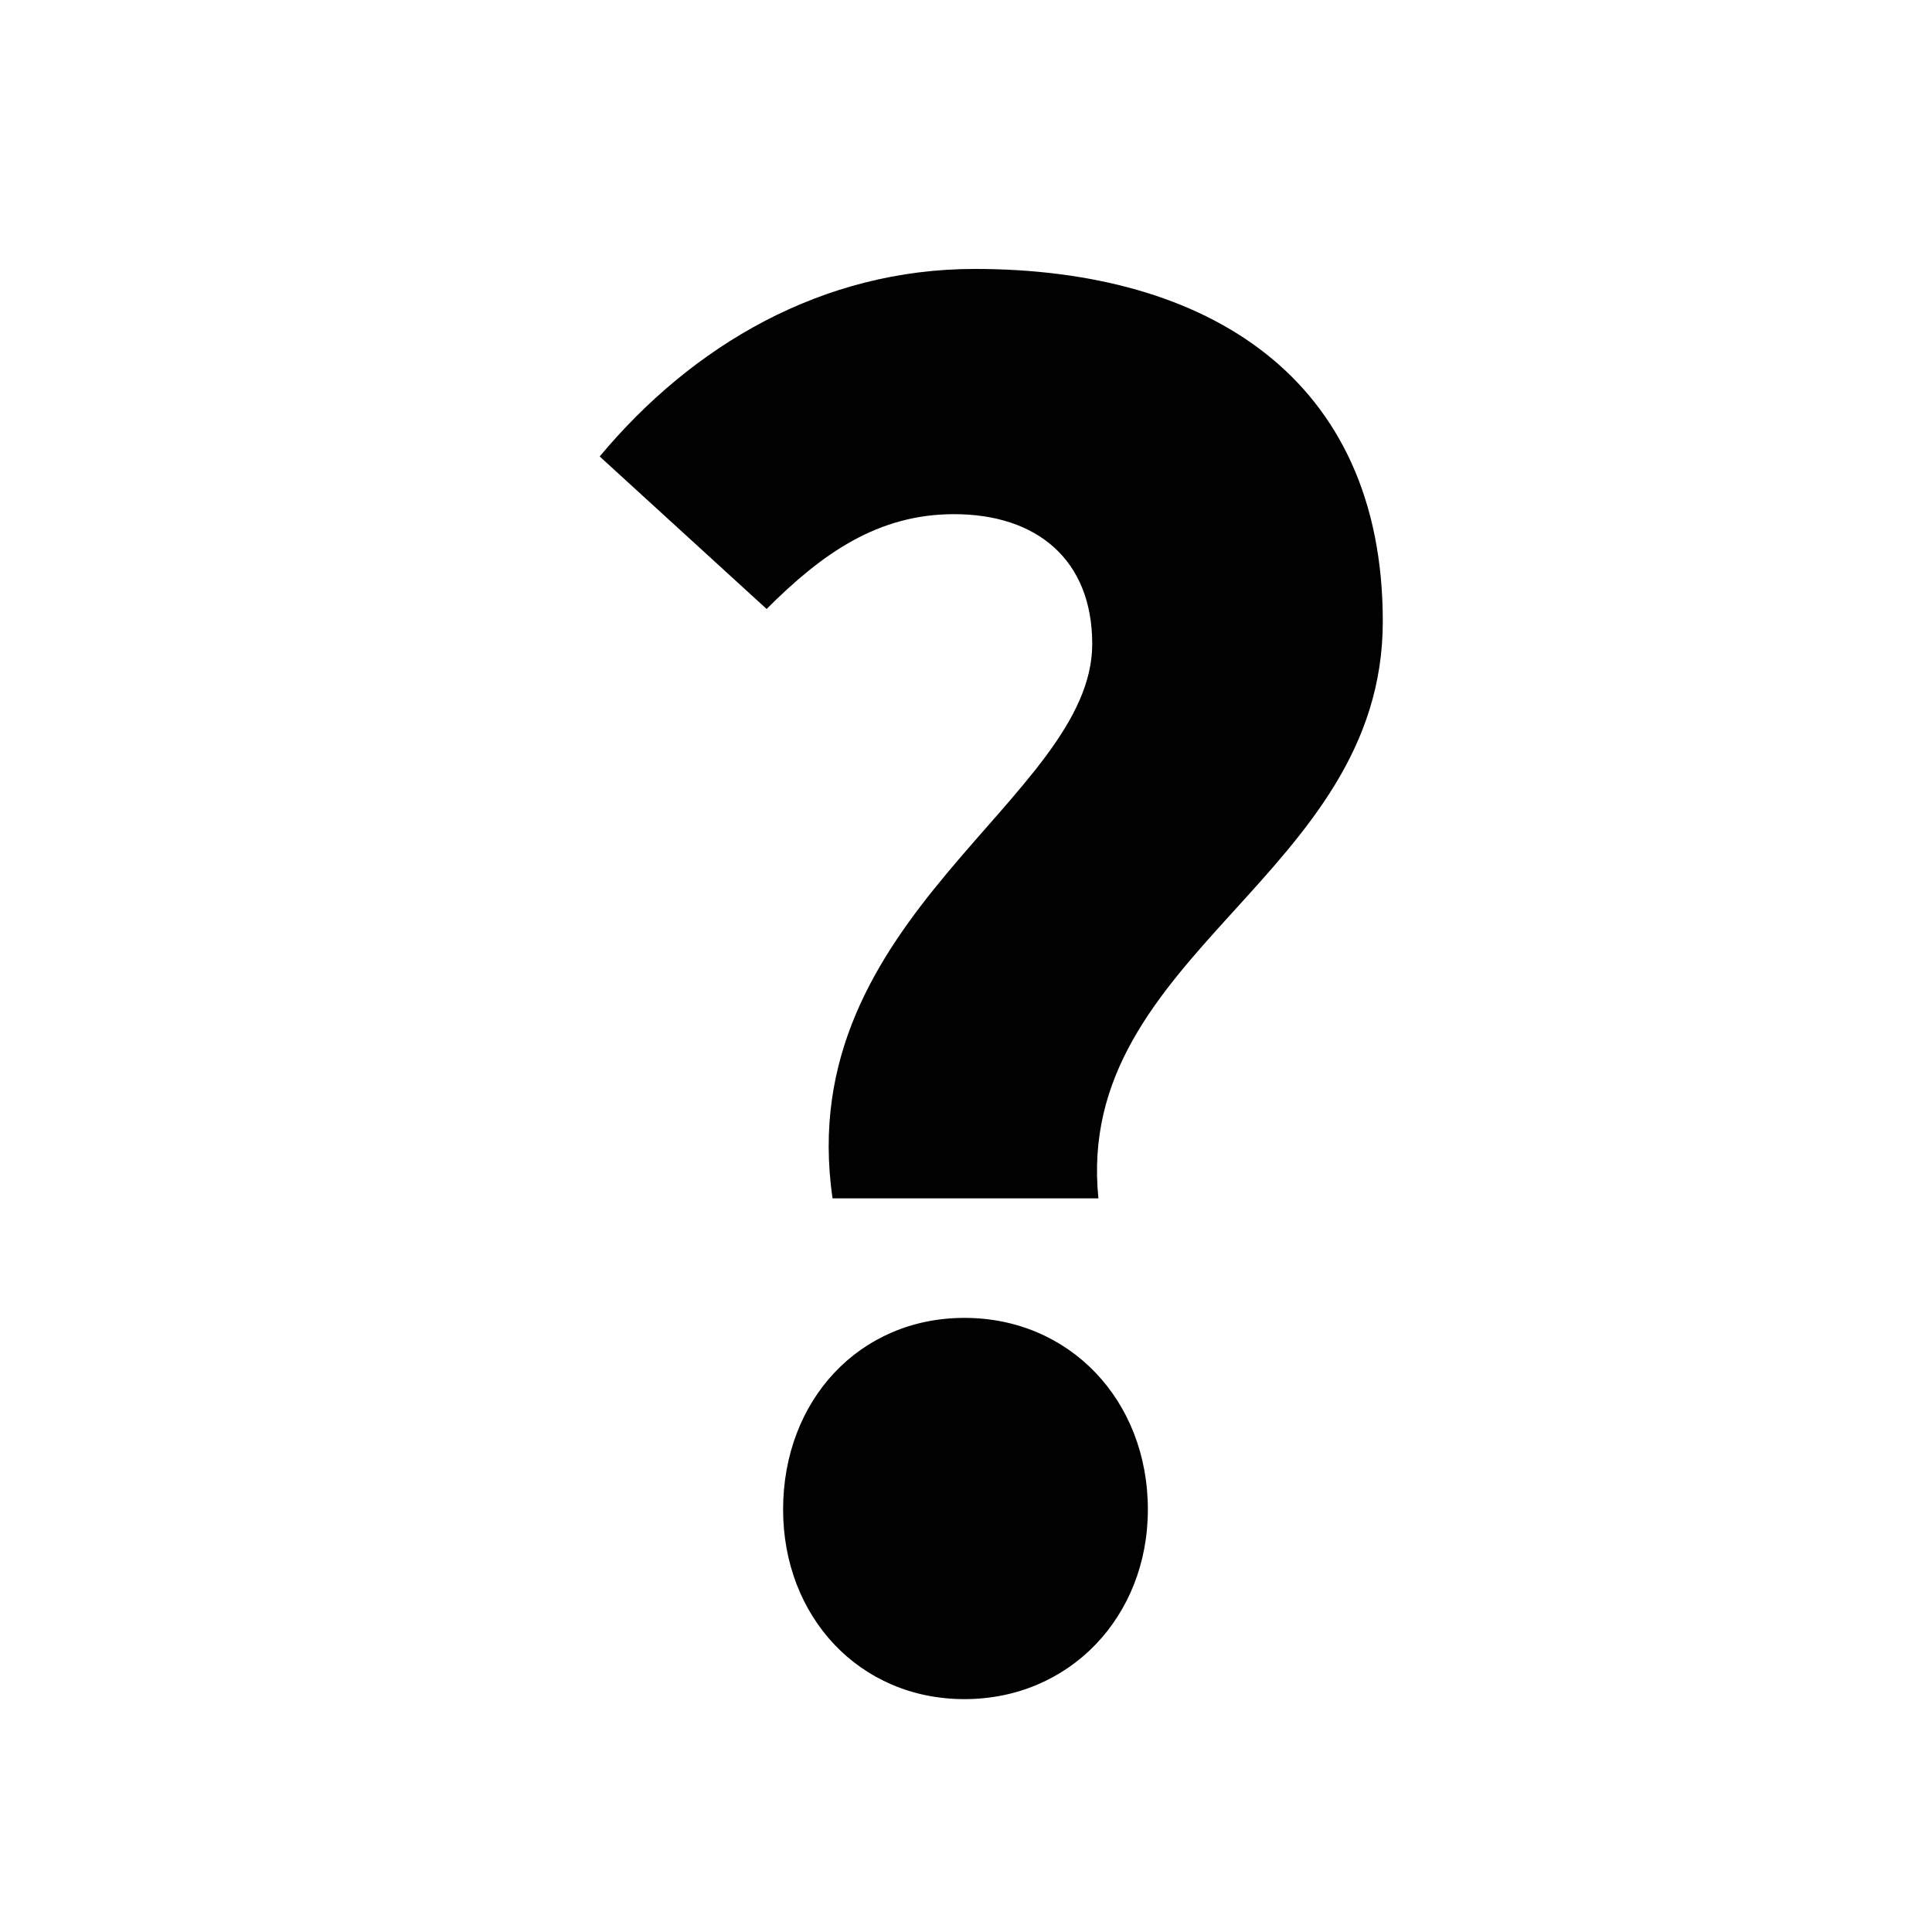
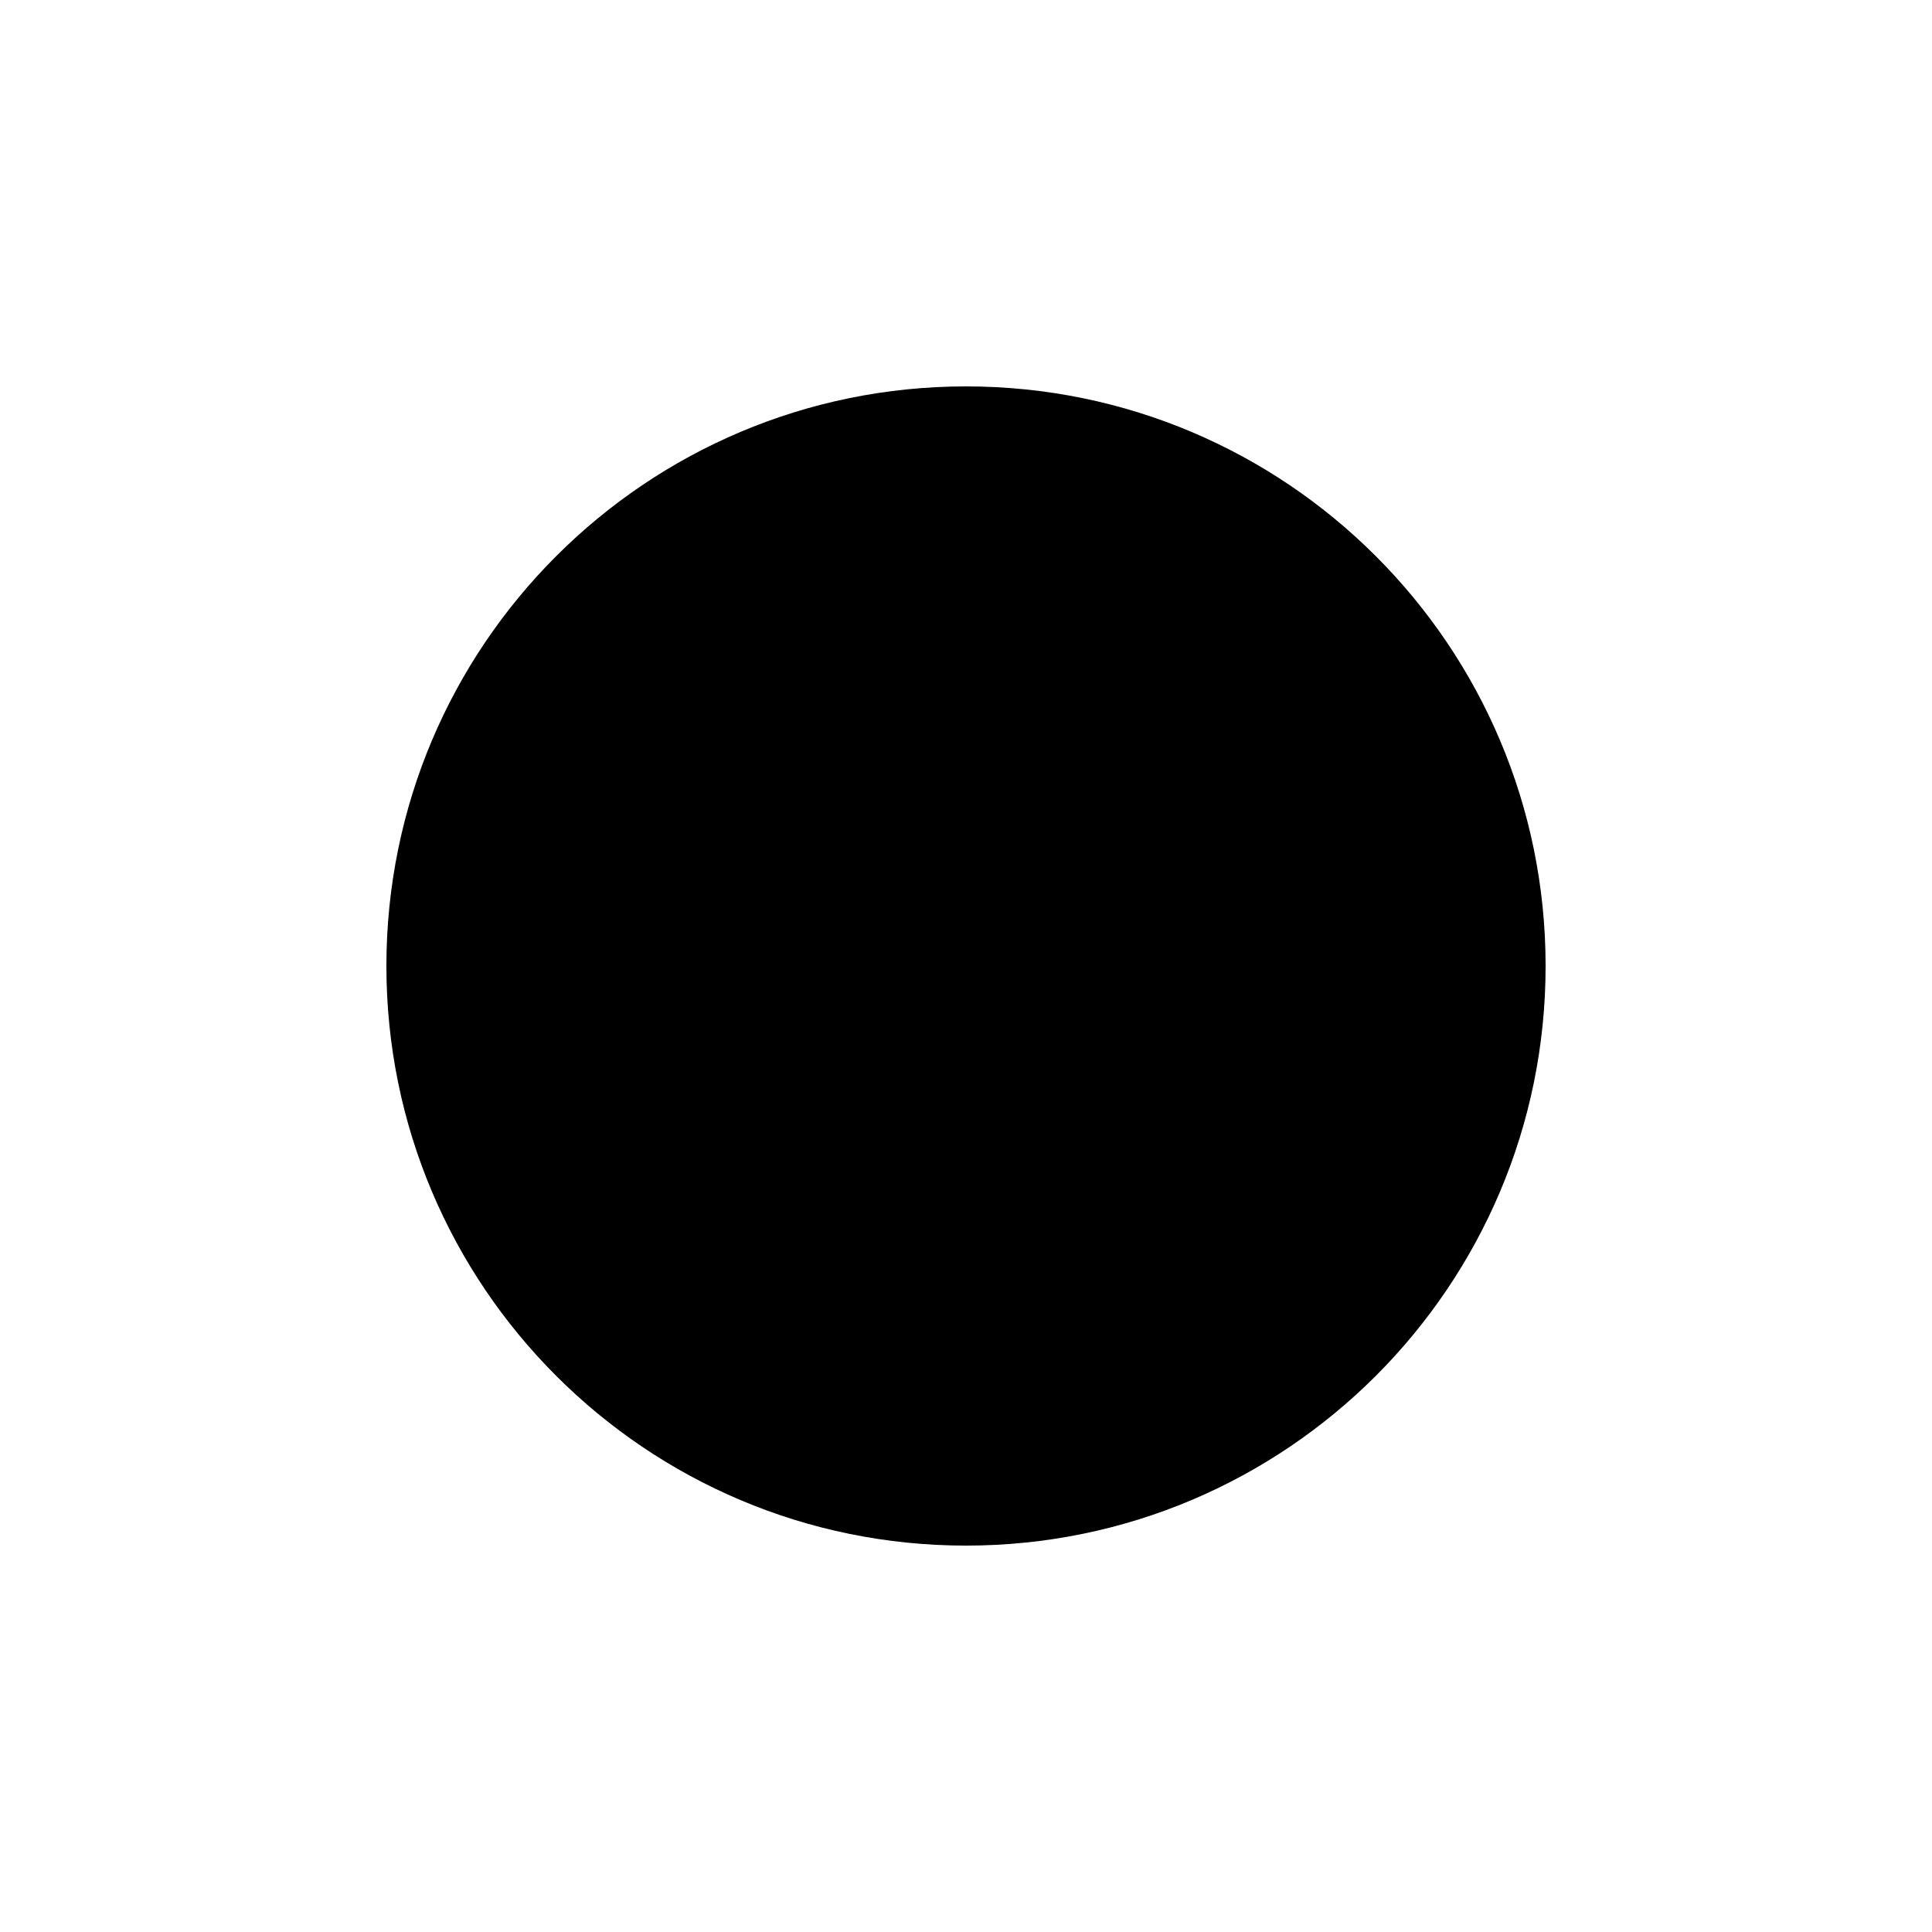
<svg xmlns="http://www.w3.org/2000/svg" width="15px" height="15px" viewBox="0 0 15 15" version="1.1">
  <defs />
-   <g id="Page-1" stroke="none" stroke-width="1" fill="none" fill-rule="evenodd" transform="translate(1,0)">
-     <g id="undefined" fill="#010101">
-       <path d="M5.464,9.304 L7.528,9.304 C7.336,7.4 9.736,6.808 9.736,4.824 C9.736,2.936 8.376,2.088 6.568,2.088 C5.384,2.088 4.376,2.68 3.656,3.544 L4.952,4.728 C5.384,4.296 5.816,3.992 6.408,3.992 C7.048,3.992 7.48,4.344 7.48,5 C7.48,6.2 5.144,7.112 5.464,9.304 Z M5.08,11.72 C5.08,12.552 5.672,13.192 6.488,13.192 C7.304,13.192 7.912,12.552 7.912,11.72 C7.912,10.872 7.304,10.232 6.488,10.232 C5.672,10.232 5.08,10.872 5.08,11.72 Z" id="?" />
+   <g id="Page-1" stroke="none" stroke-width="1" fill="none" fill-rule="evenodd">
+     <g id="other" fill="#000000">
+       <circle id="Oval-4" cx="7.5" cy="7.5" r="4.5" />
    </g>
  </g>
</svg>
